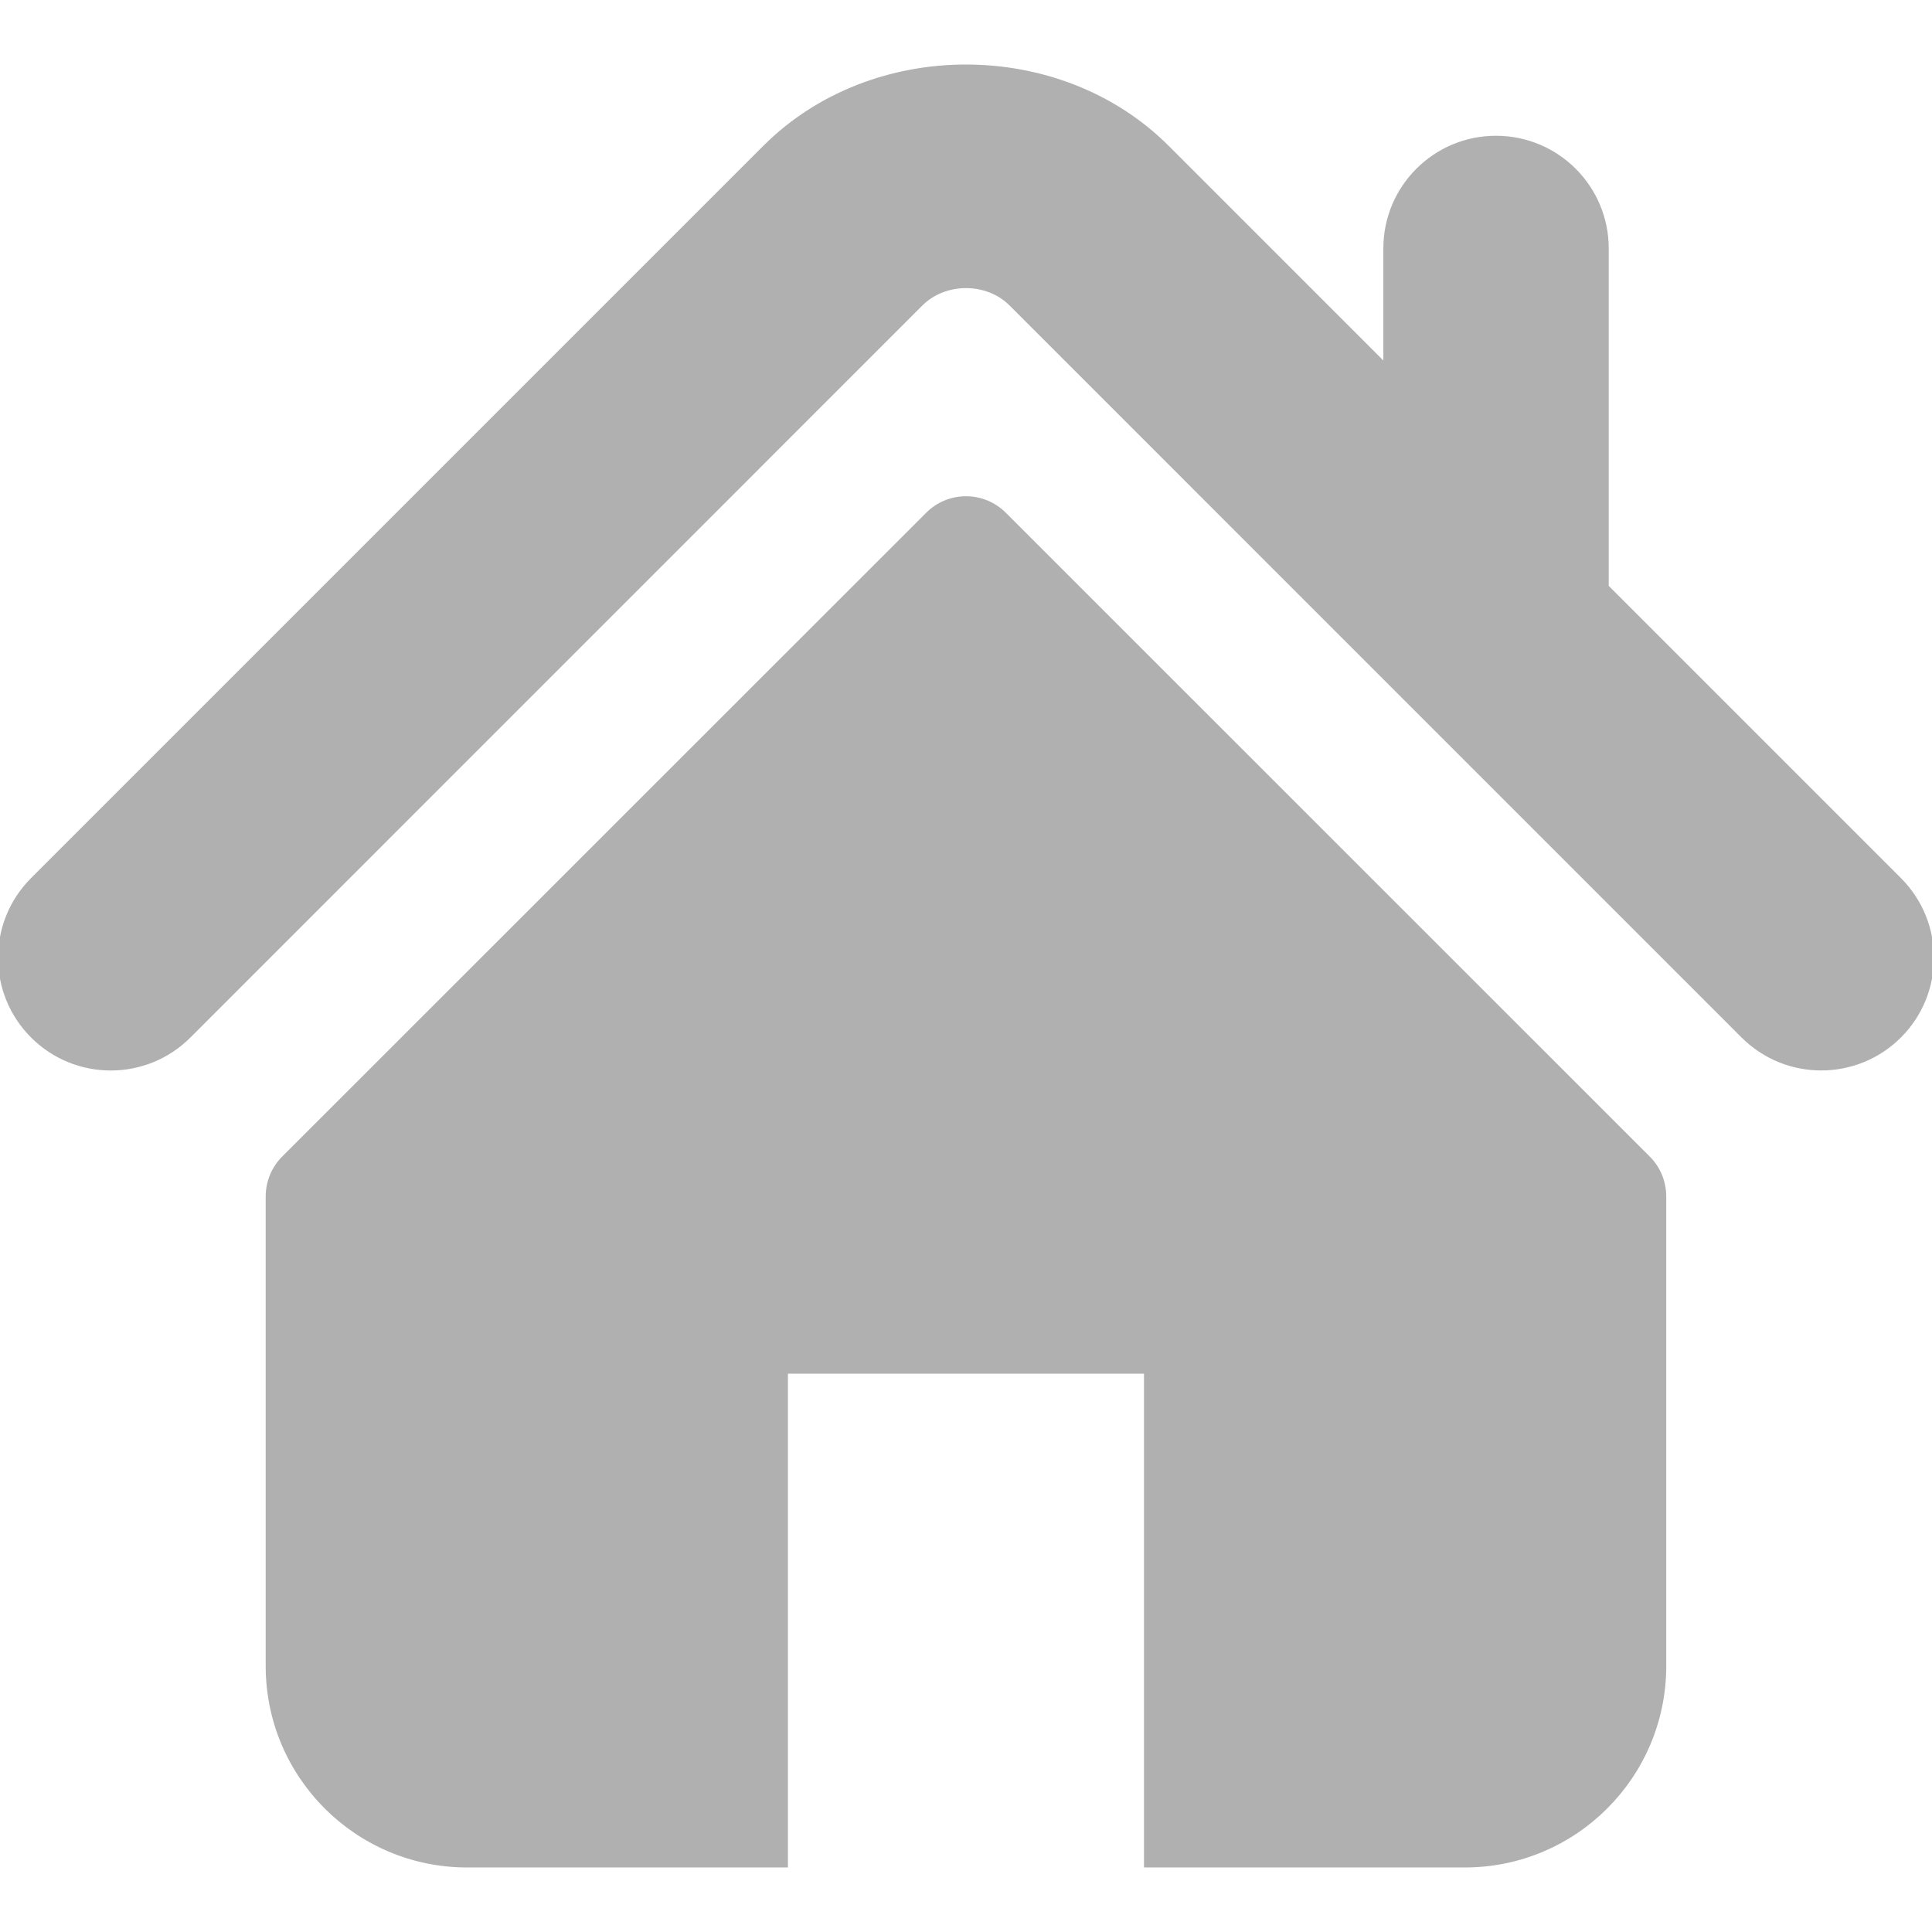
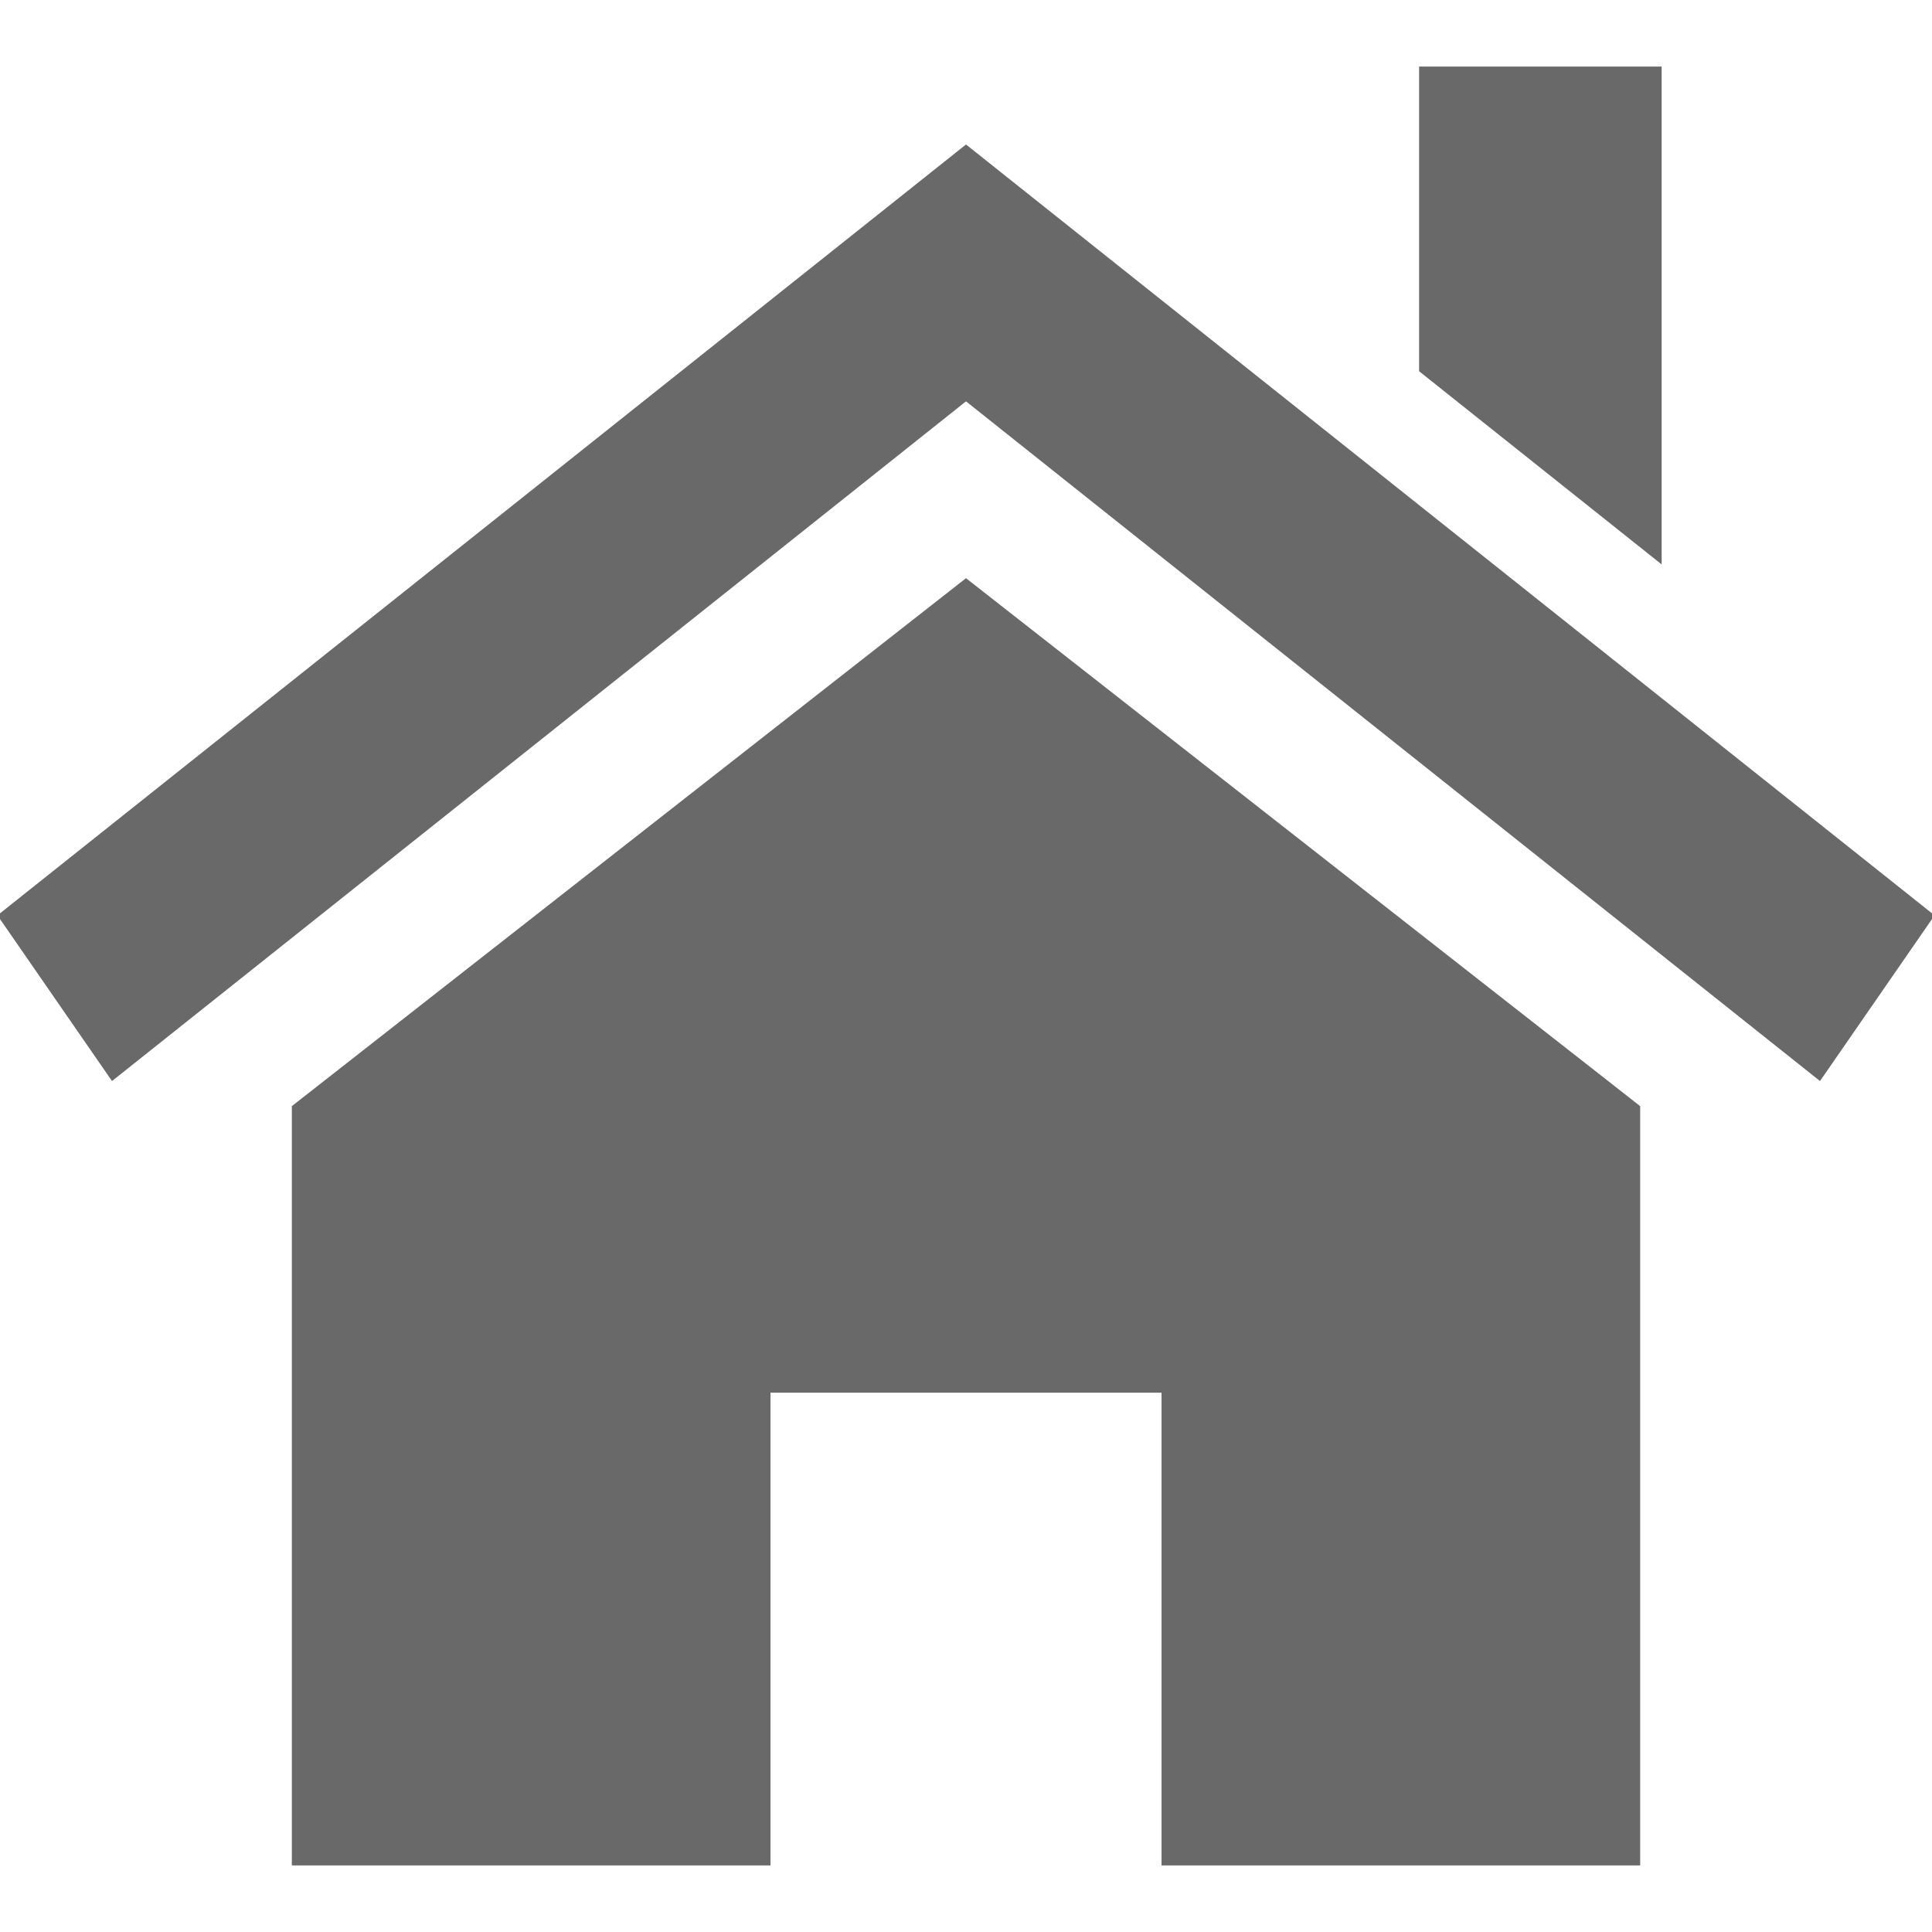
- <svg xmlns="http://www.w3.org/2000/svg" fill="#b0b0b0" version="1.1" id="Capa_1" width="800px" height="800px" viewBox="0 0 495.398 495.398" xml:space="preserve" stroke="#b0b0b0">
-   <g id="SVGRepo_#b0b0b0gCarrier" stroke-width="0" />
+ <svg xmlns="http://www.w3.org/2000/svg" height="800px" width="800px" version="1.1" id="_x32_" viewBox="0 0 512 512" xml:space="preserve" fill="#696969" stroke="#696969">
+   <g id="SVGRepo_bgCarrier" stroke-width="0" />
  <g id="SVGRepo_tracerCarrier" stroke-linecap="round" stroke-linejoin="round" />
  <g id="SVGRepo_iconCarrier">
+     <style type="text/css"> .st0{fill:#696969;} </style>
    <g>
-       <g>
-         <g>
-           <path d="M487.083,225.514l-75.08-75.08V63.704c0-15.682-12.708-28.391-28.413-28.391c-15.669,0-28.377,12.709-28.377,28.391 v29.941L299.31,37.74c-27.639-27.624-75.694-27.575-103.27,0.05L8.312,225.514c-11.082,11.104-11.082,29.071,0,40.158 c11.087,11.101,29.089,11.101,40.172,0l187.71-187.729c6.115-6.083,16.893-6.083,22.976-0.018l187.742,187.747 c5.567,5.551,12.825,8.312,20.081,8.312c7.271,0,14.541-2.764,20.091-8.312C498.17,254.586,498.17,236.619,487.083,225.514z" />
-           <path d="M257.561,131.836c-5.454-5.451-14.285-5.451-19.723,0L72.712,296.913c-2.607,2.606-4.085,6.164-4.085,9.877v120.401 c0,28.253,22.908,51.16,51.16,51.16h81.754v-126.61h92.299v126.61h81.755c28.251,0,51.159-22.907,51.159-51.159V306.79 c0-3.713-1.465-7.271-4.085-9.877L257.561,131.836z" />
-         </g>
-       </g>
+       <polygon class="st0" points="434.162,293.382 434.162,493.862 308.321,493.862 308.321,368.583 203.682,368.583 203.682,493.862 77.841,493.862 77.841,293.382 256.002,153.862 " />
+       <polygon class="st0" points="0,242.682 256,38.93 512,242.682 482.21,285.764 256,105.722 29.79,285.764 " />
+       <polygon class="st0" points="439.853,18.138 439.853,148.538 376.573,98.138 376.573,18.138 " />
    </g>
  </g>
</svg>
